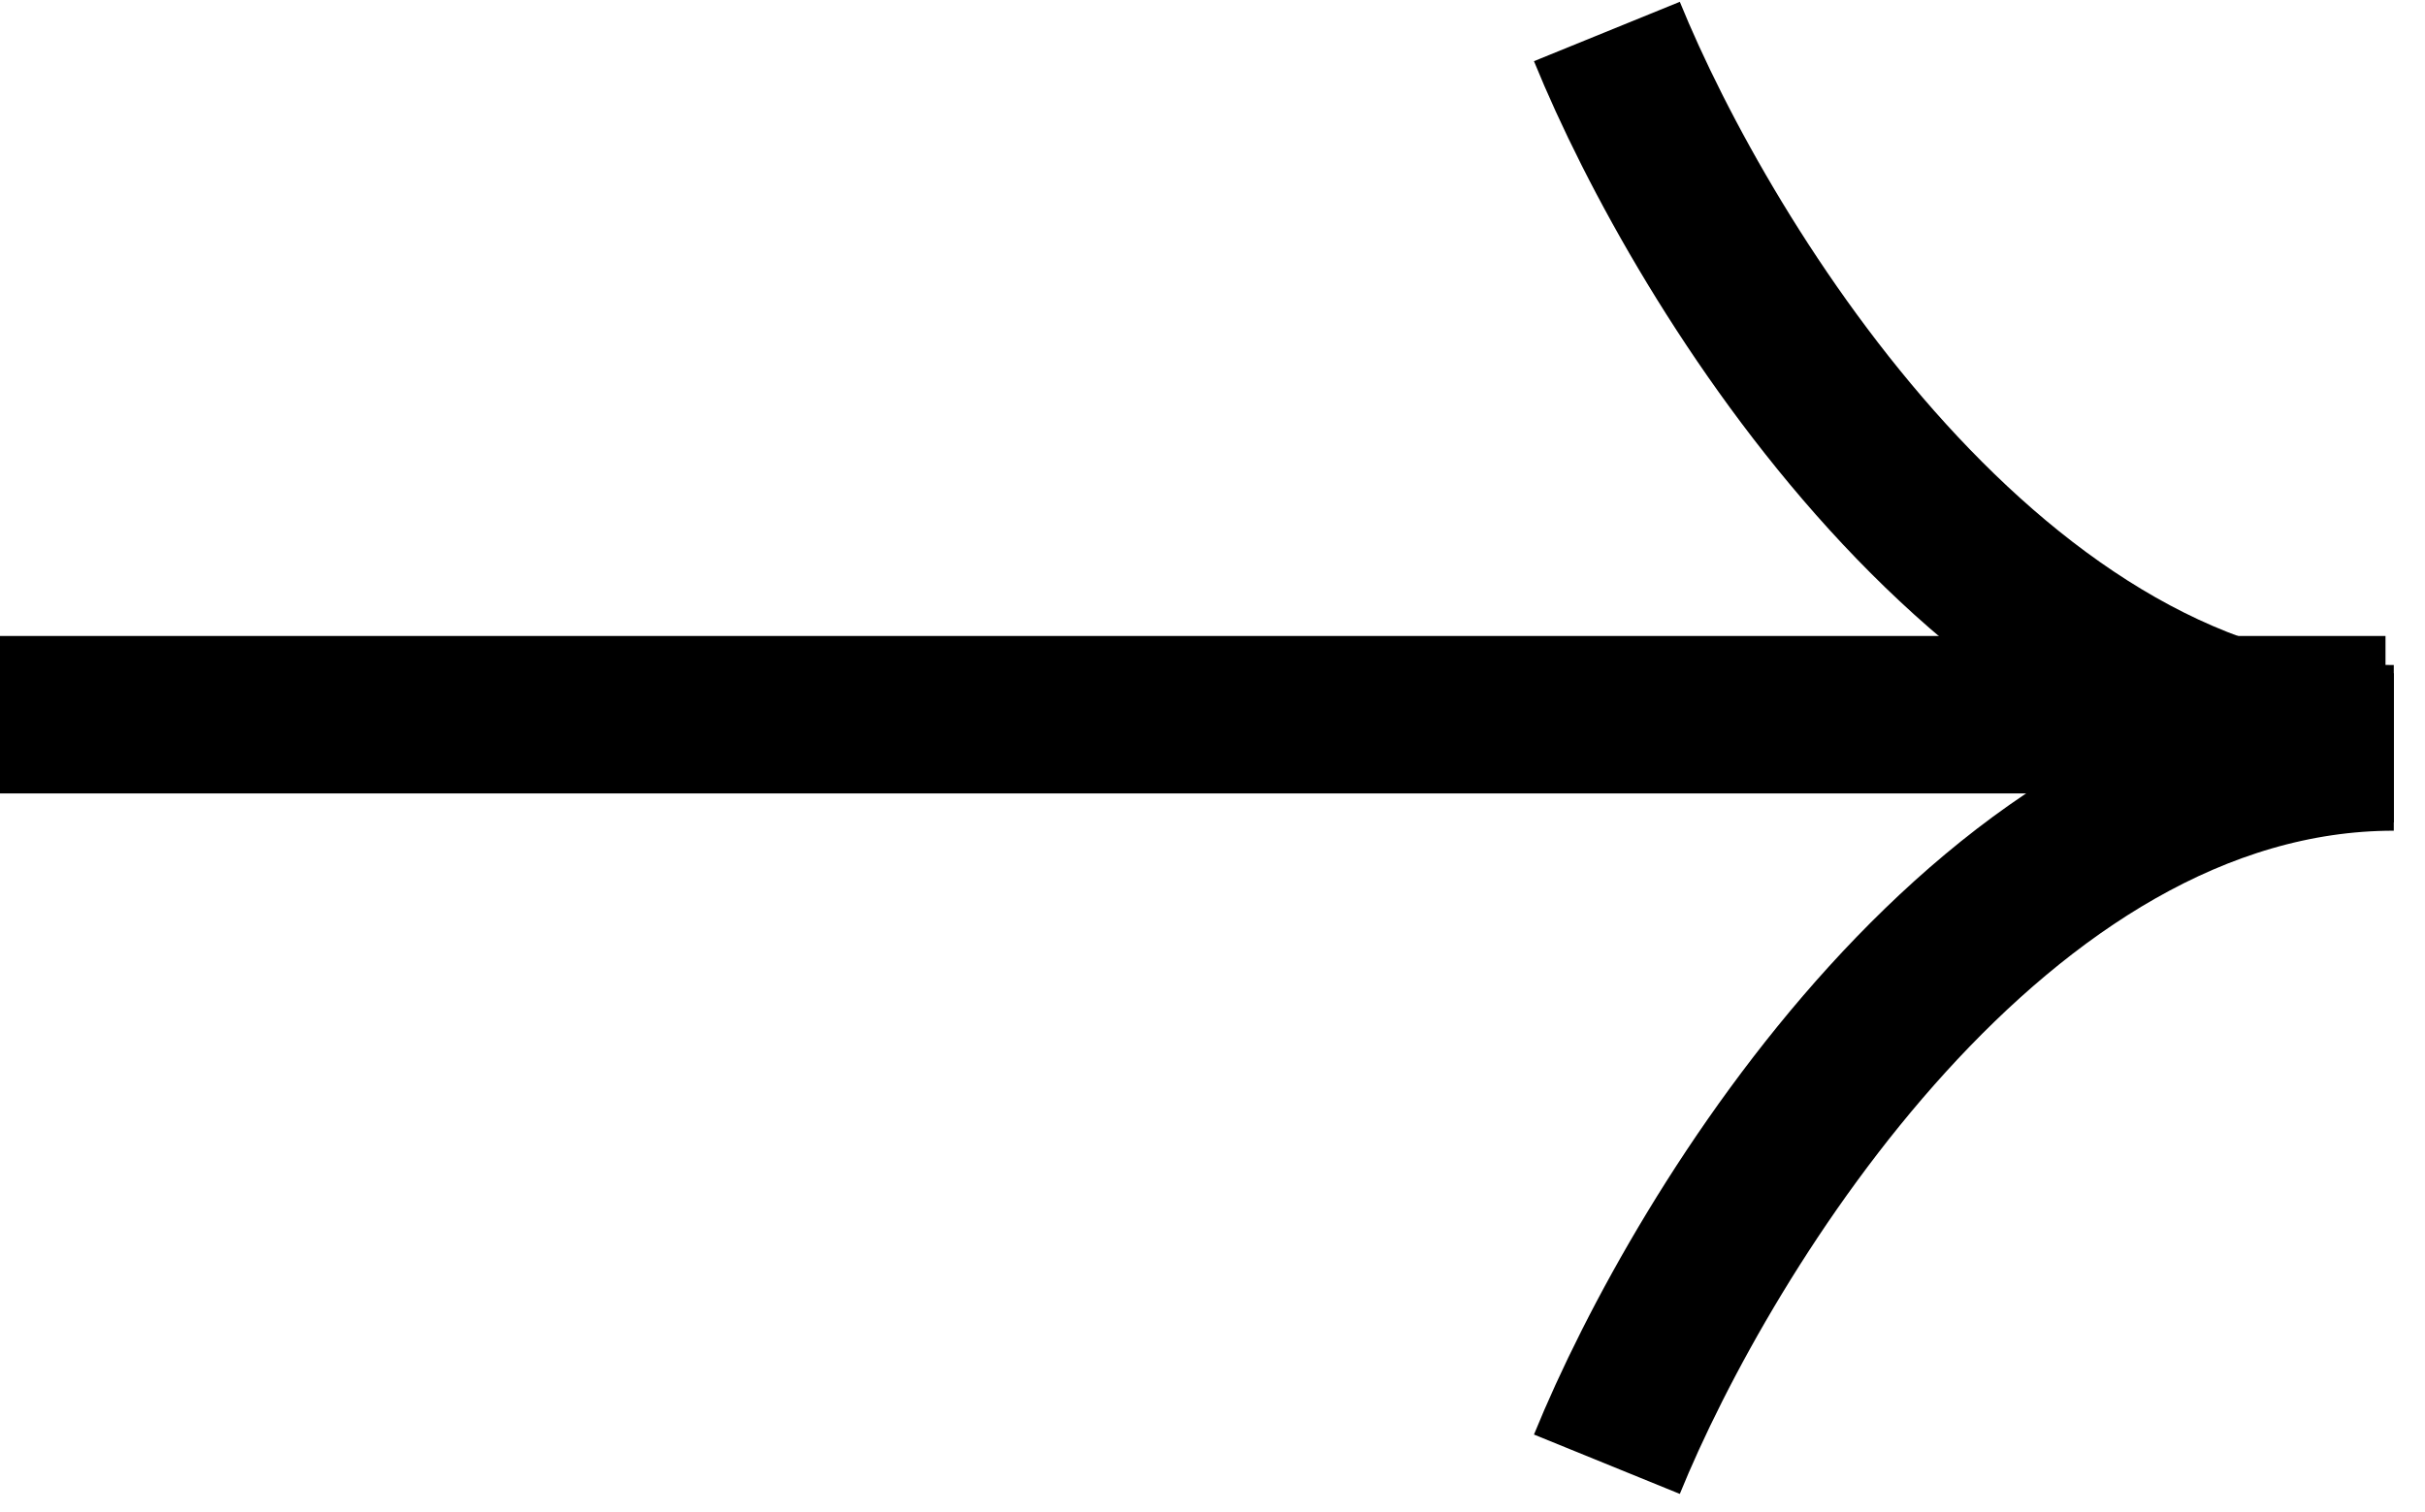
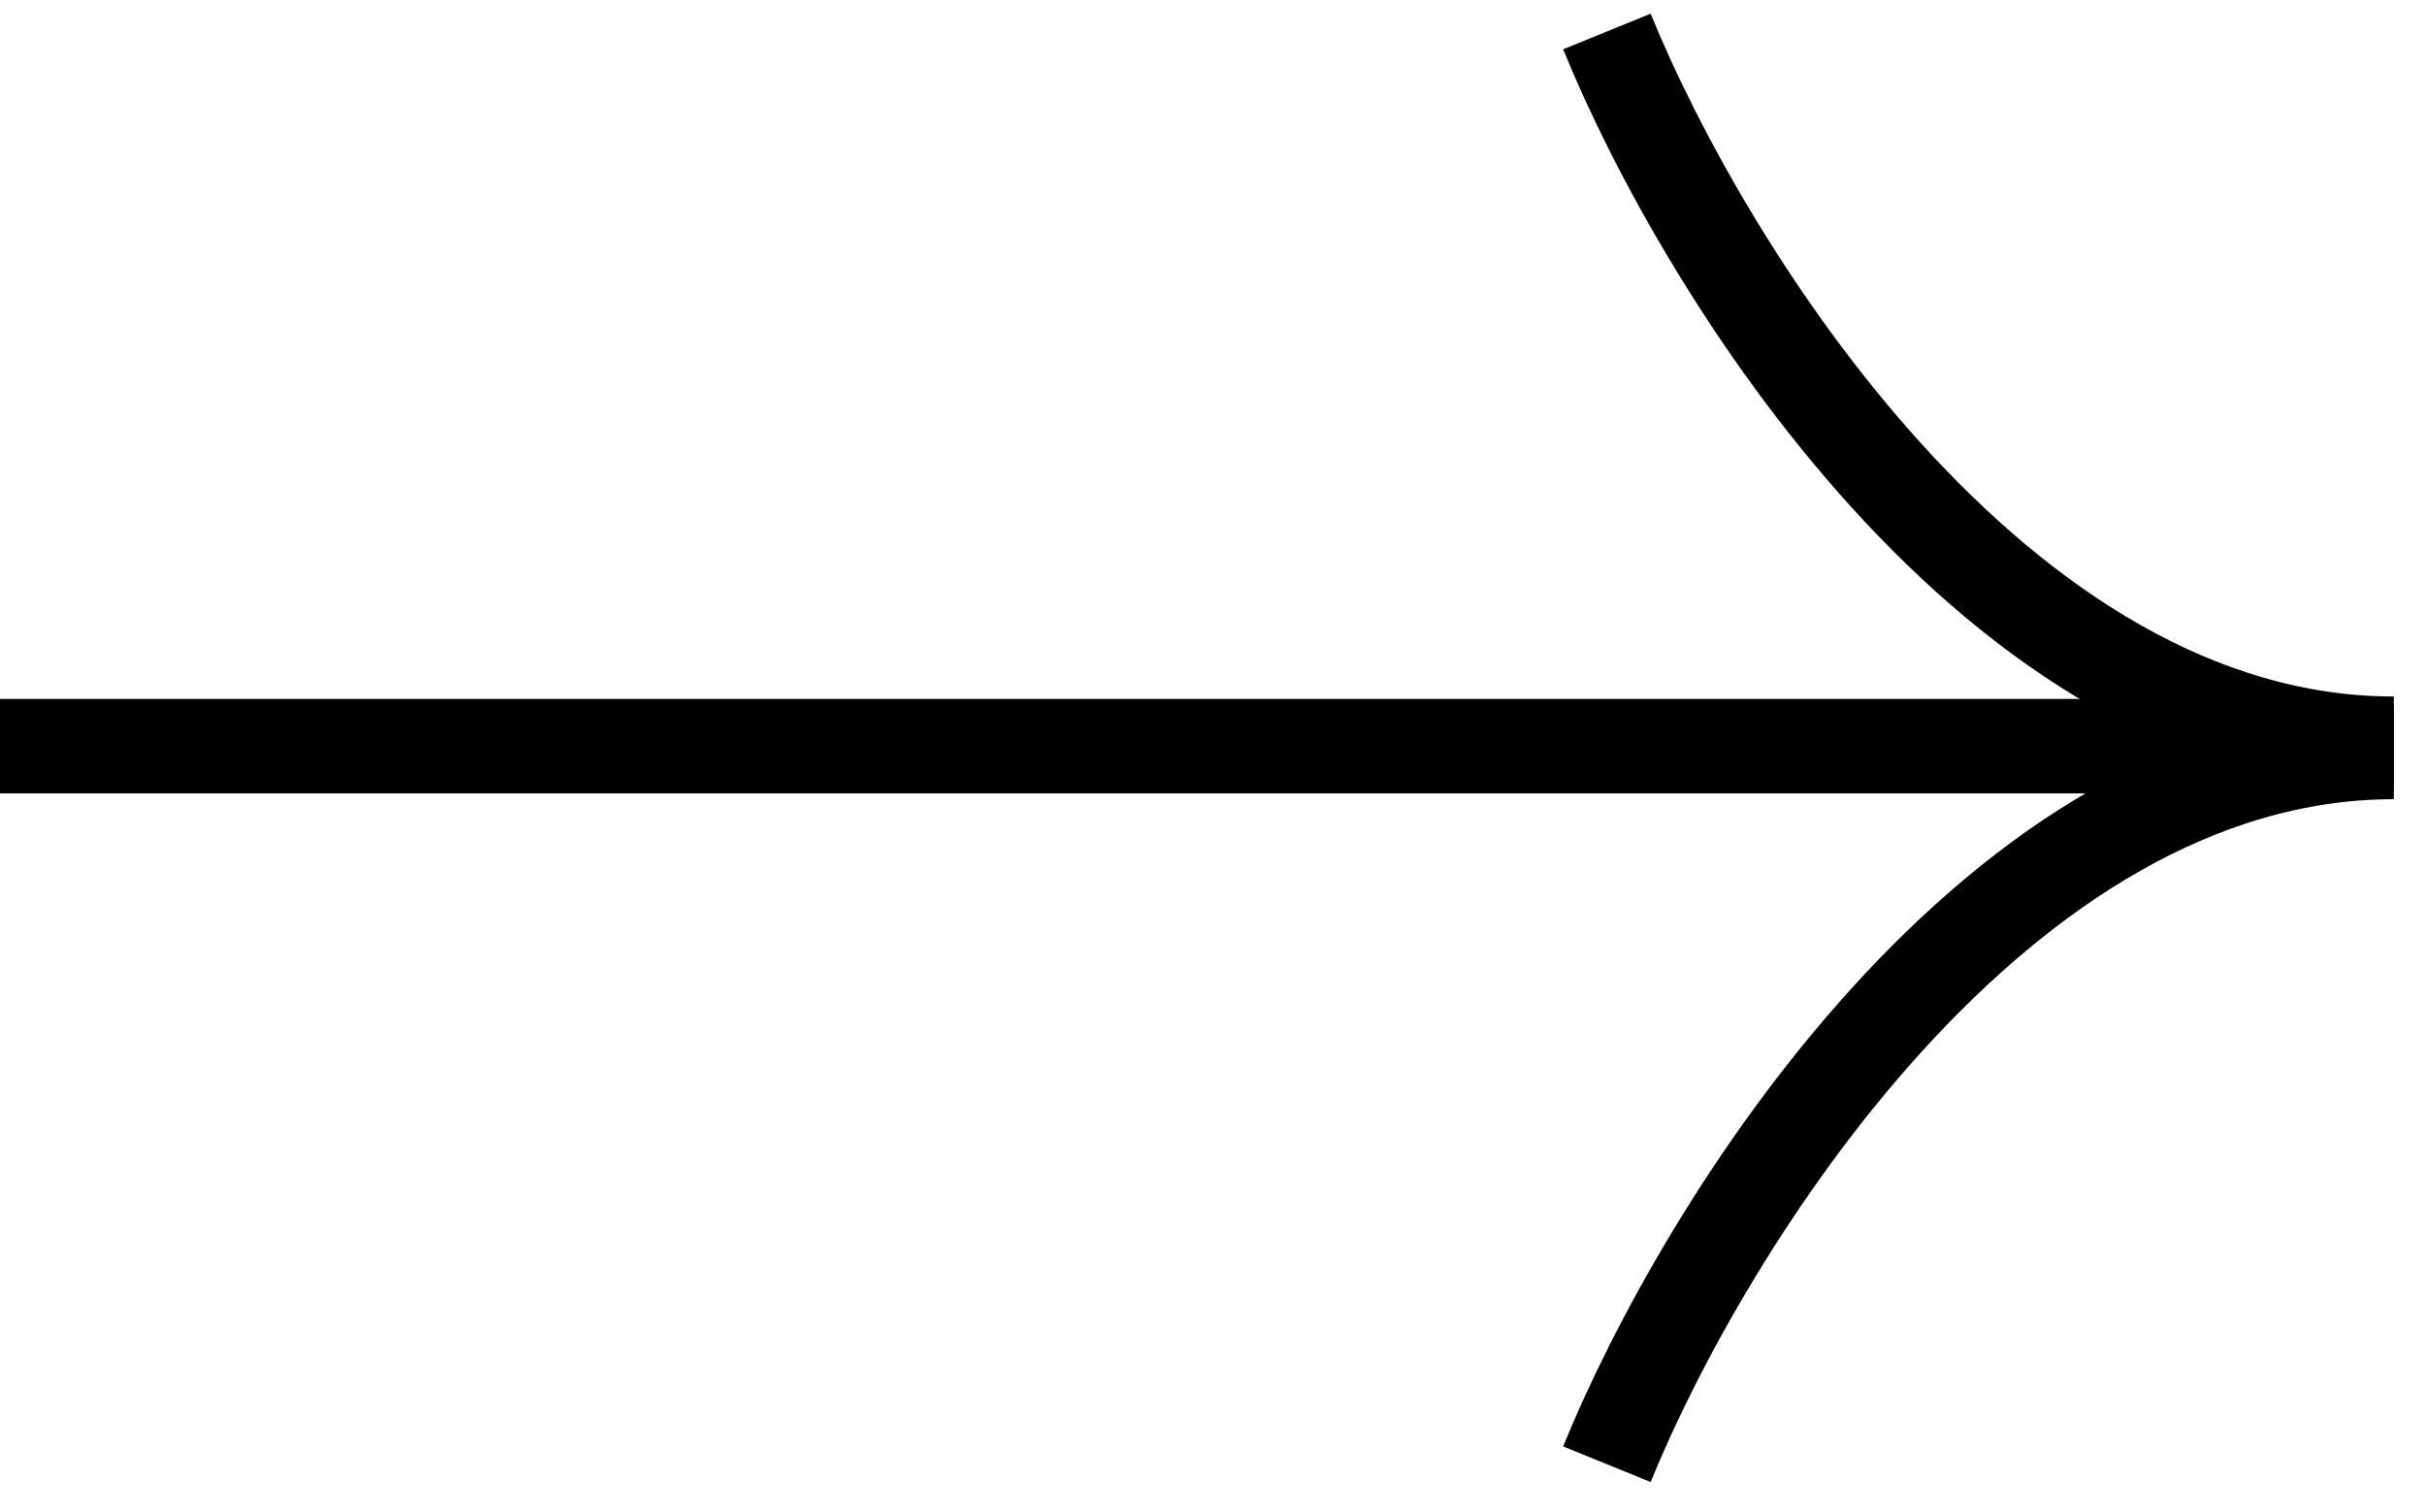
<svg xmlns="http://www.w3.org/2000/svg" width="77" height="48" viewBox="0 0 77 48" fill="none">
-   <line y1="22.697" x2="75.746" y2="22.697" stroke="black" stroke-width="5" />
-   <path d="M51.023 1C54.092 8.54 63.385 23.619 76.009 23.619M51.023 1C54.092 8.54 63.385 23.619 76.009 23.619" stroke="black" stroke-width="5" />
-   <path d="M51.023 46.5C54.092 38.961 63.385 23.881 76.009 23.881M51.023 46.5C54.092 38.961 63.385 23.881 76.009 23.881" stroke="black" stroke-width="5" />
+   <line y1="23.697" x2="75.746" y2="23.697" stroke="black" stroke-width="3" />
+   <path d="M51.023 1C54.092 8.54 63.384 23.619 76.009 23.619M51.023 1C54.092 8.54 63.384 23.619 76.009 23.619" stroke="black" stroke-width="3" />
+   <path d="M51.023 46.5C54.092 38.961 63.384 23.881 76.009 23.881M51.023 46.5C54.092 38.961 63.384 23.881 76.009 23.881" stroke="black" stroke-width="3" />
</svg>
